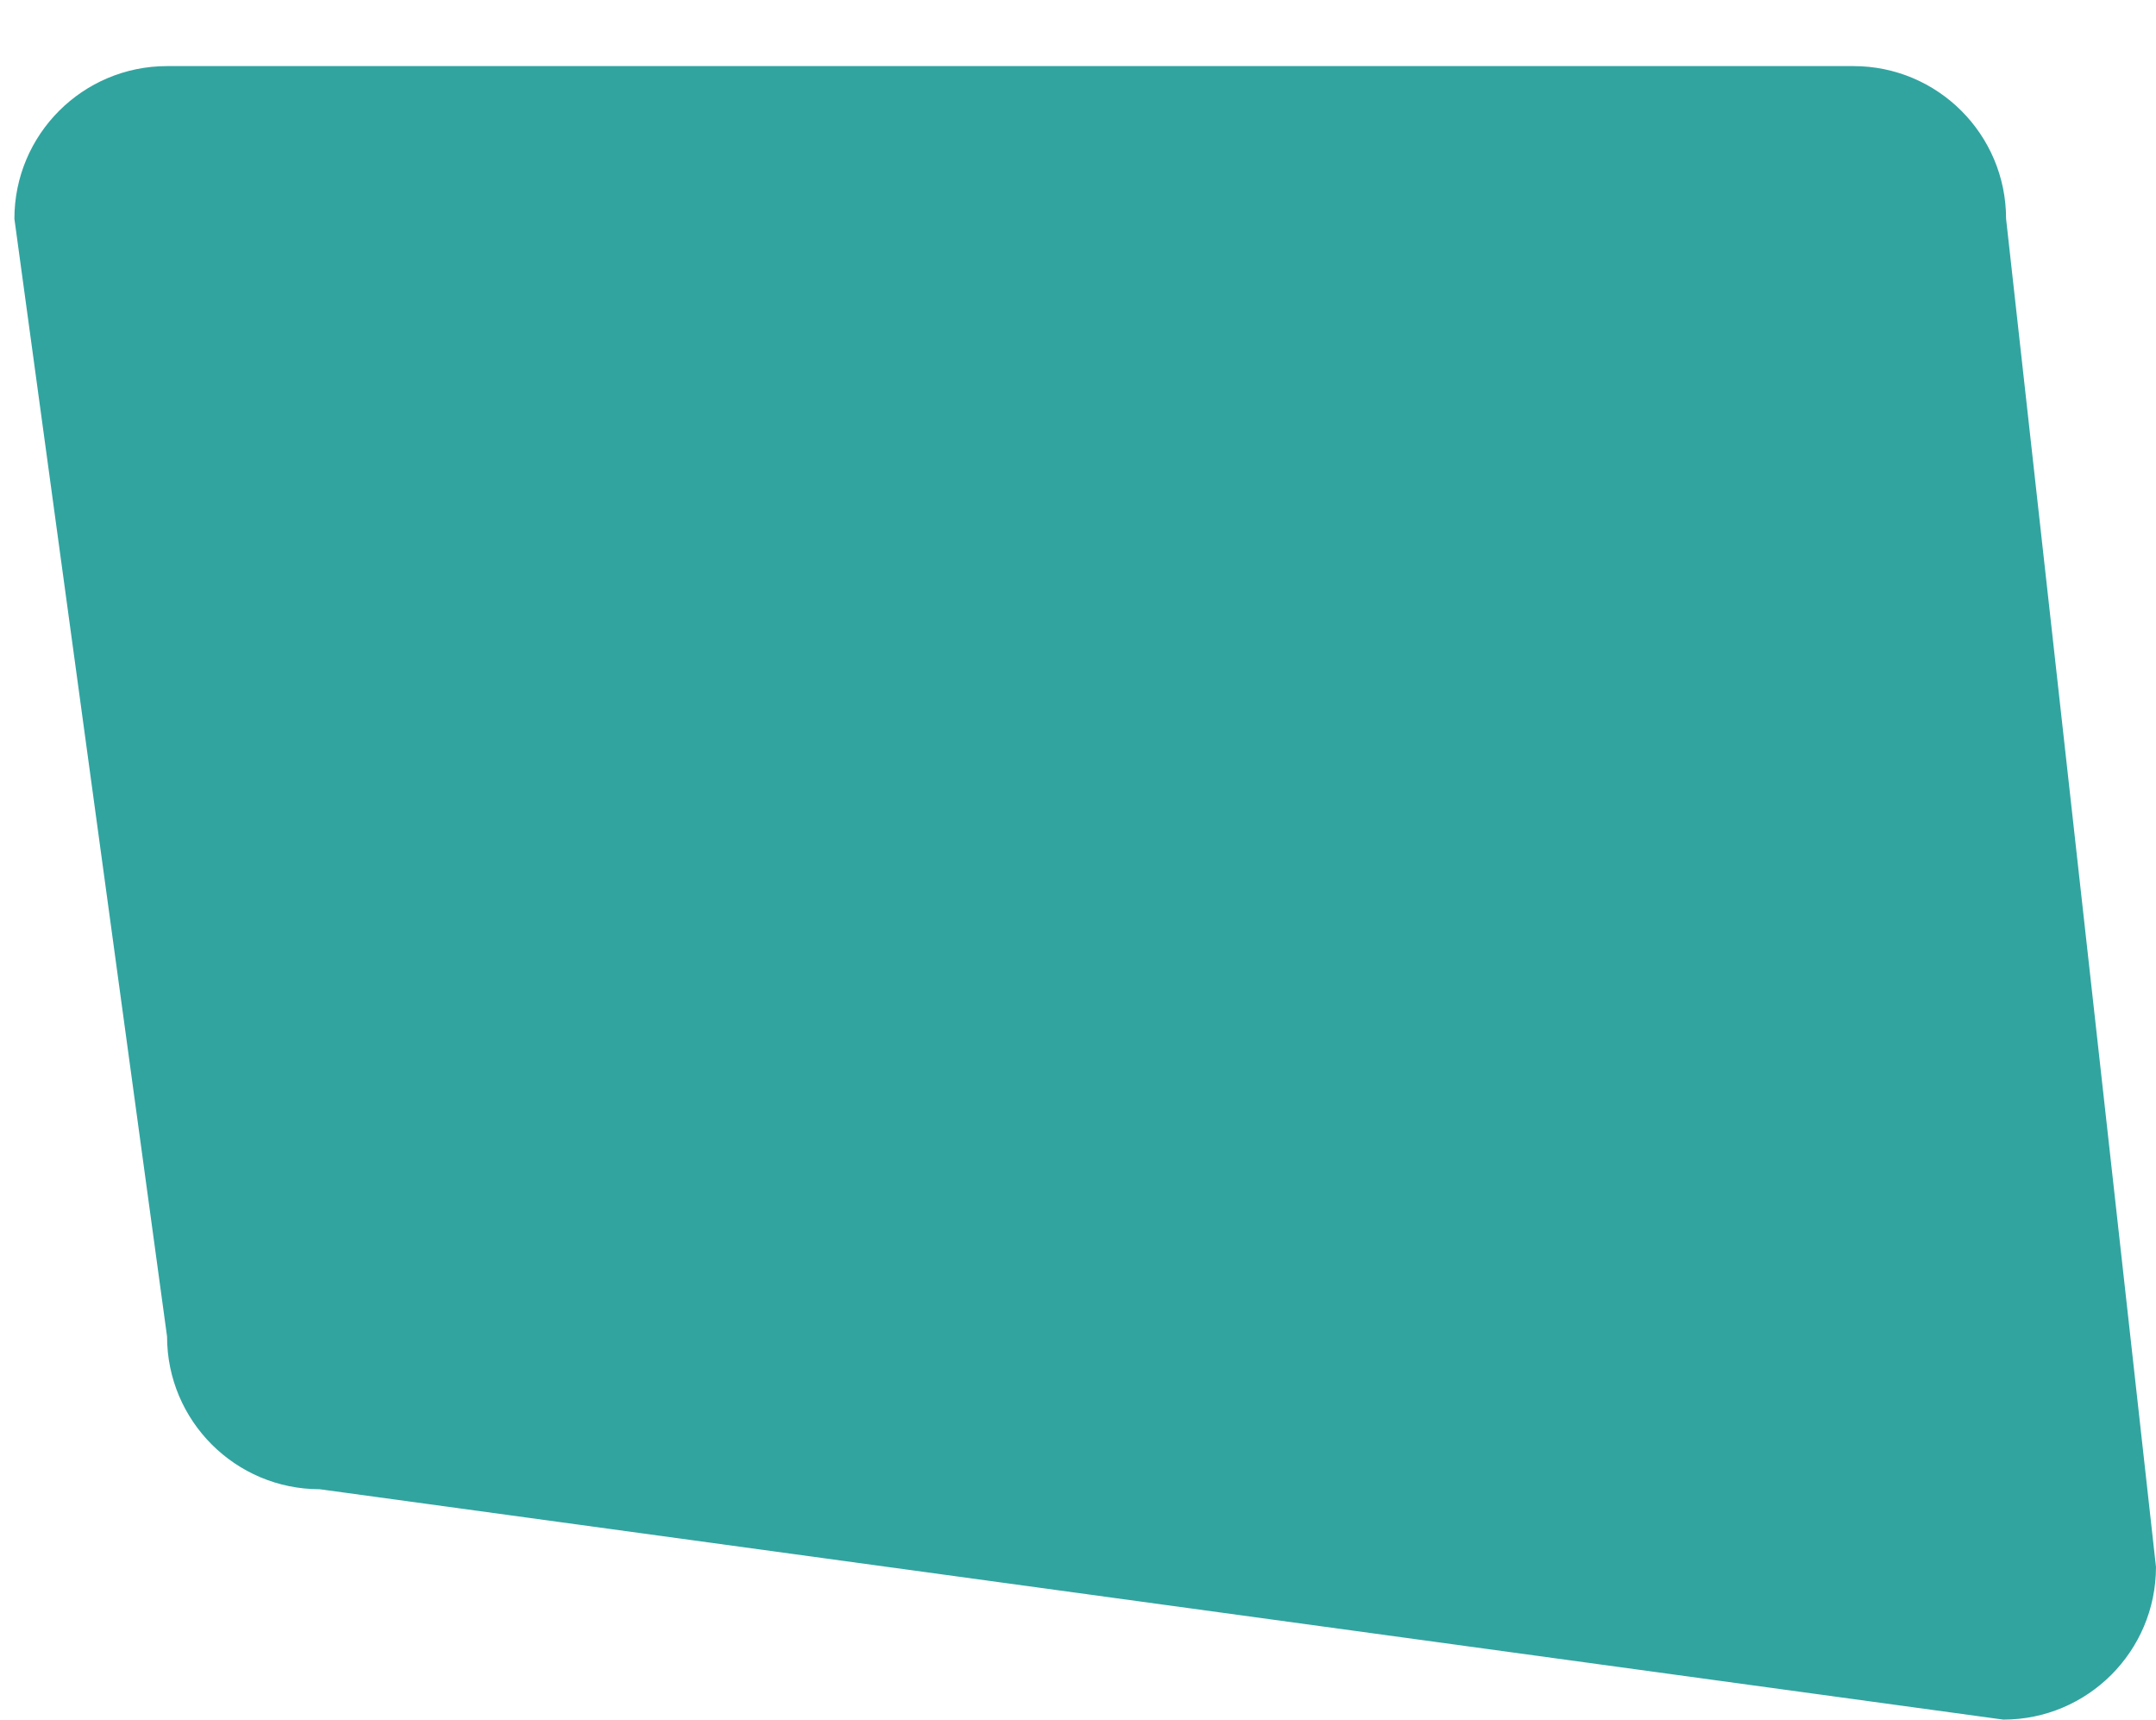
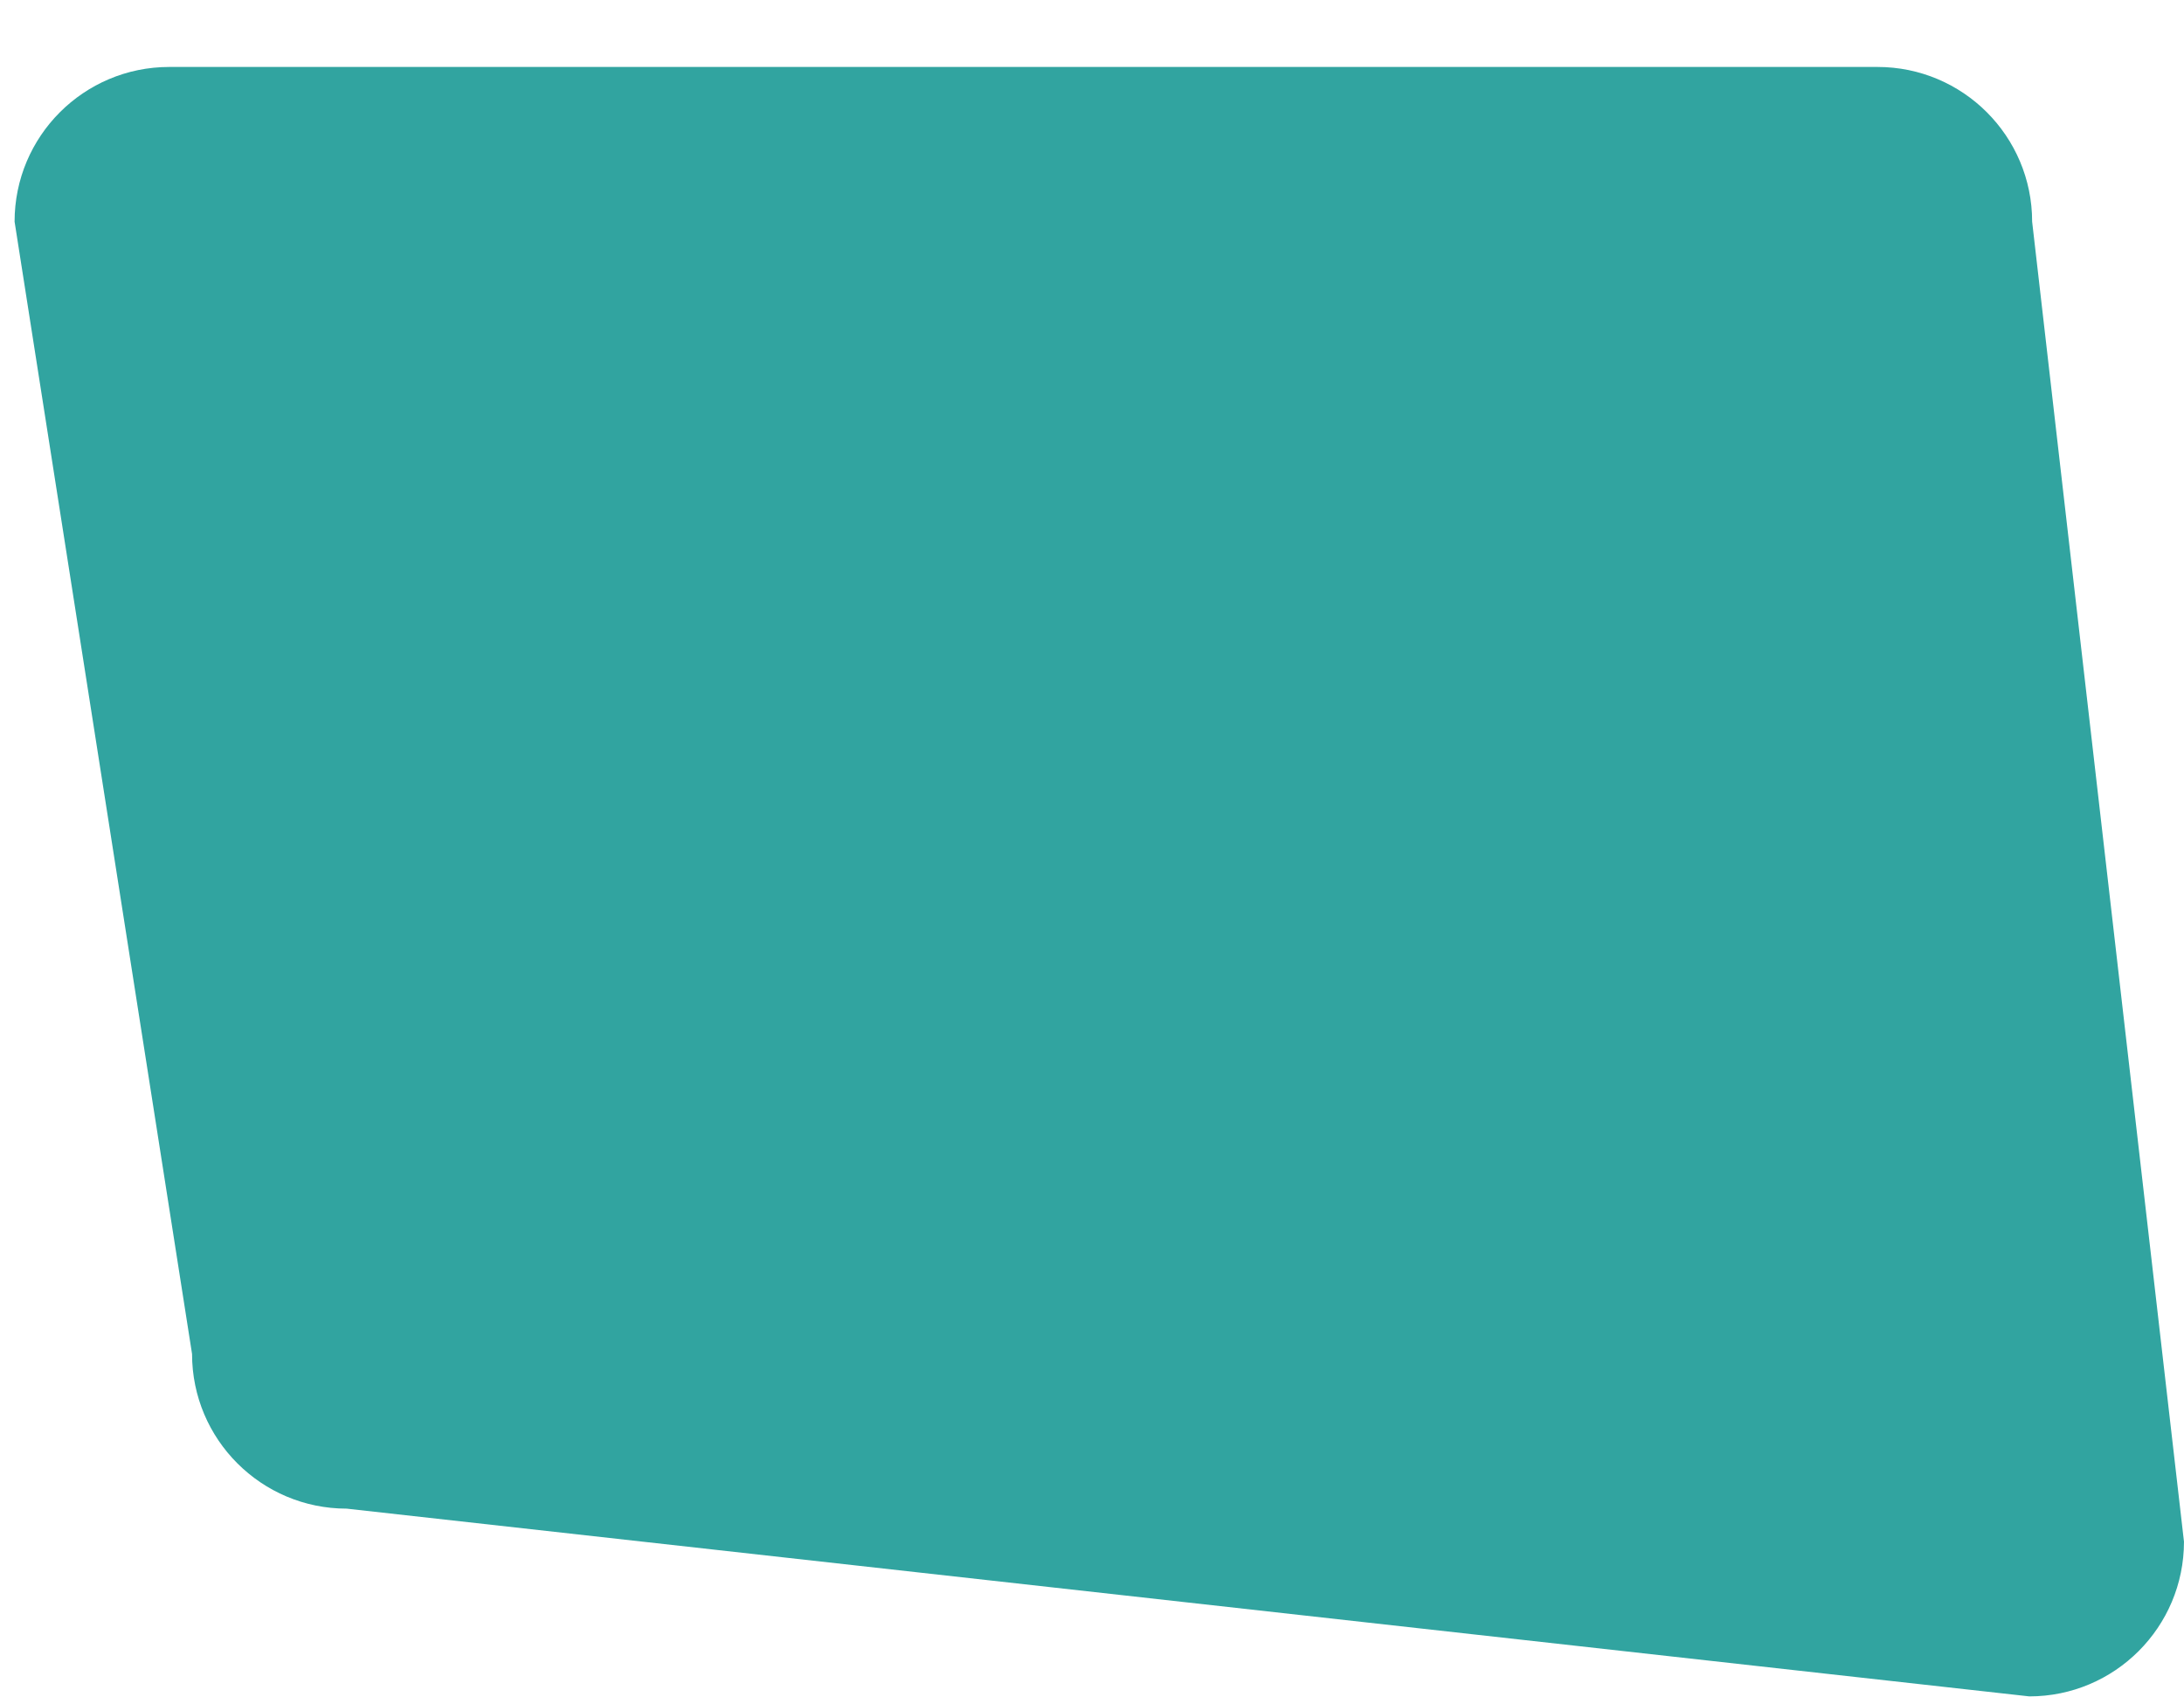
- <svg xmlns="http://www.w3.org/2000/svg" width="95.695" height="76.31" viewBox="0 0 95.695 76.31">
-   <path fill-rule="evenodd" clip-rule="evenodd" fill="#31A4A0" d="M7.415 2.933h74.849a6.776 6.776 0 0 1 6.777 6.777l6.653 59.823a6.777 6.777 0 0 1-6.777 6.776L14.191 66.086a6.777 6.777 0 0 1-6.776-6.776L.639 9.71a6.777 6.777 0 0 1 6.776-6.777z" />
+ <svg xmlns="http://www.w3.org/2000/svg" width="95.695" height="74.31" viewBox="0 0 95.695 74.31">
+   <path fill-rule="evenodd" clip-rule="evenodd" fill="#31A4A0" d="M7.415 2.933h74.849a6.776 6.776 0 0 1 6.777 6.777l6.653 57.823a6.777 6.777 0 0 1-6.777 6.776l-73.726-8.224a6.777 6.777 0 0 1-6.776-6.776L.639 9.709a6.777 6.777 0 0 1 6.776-6.776z" />
</svg>
